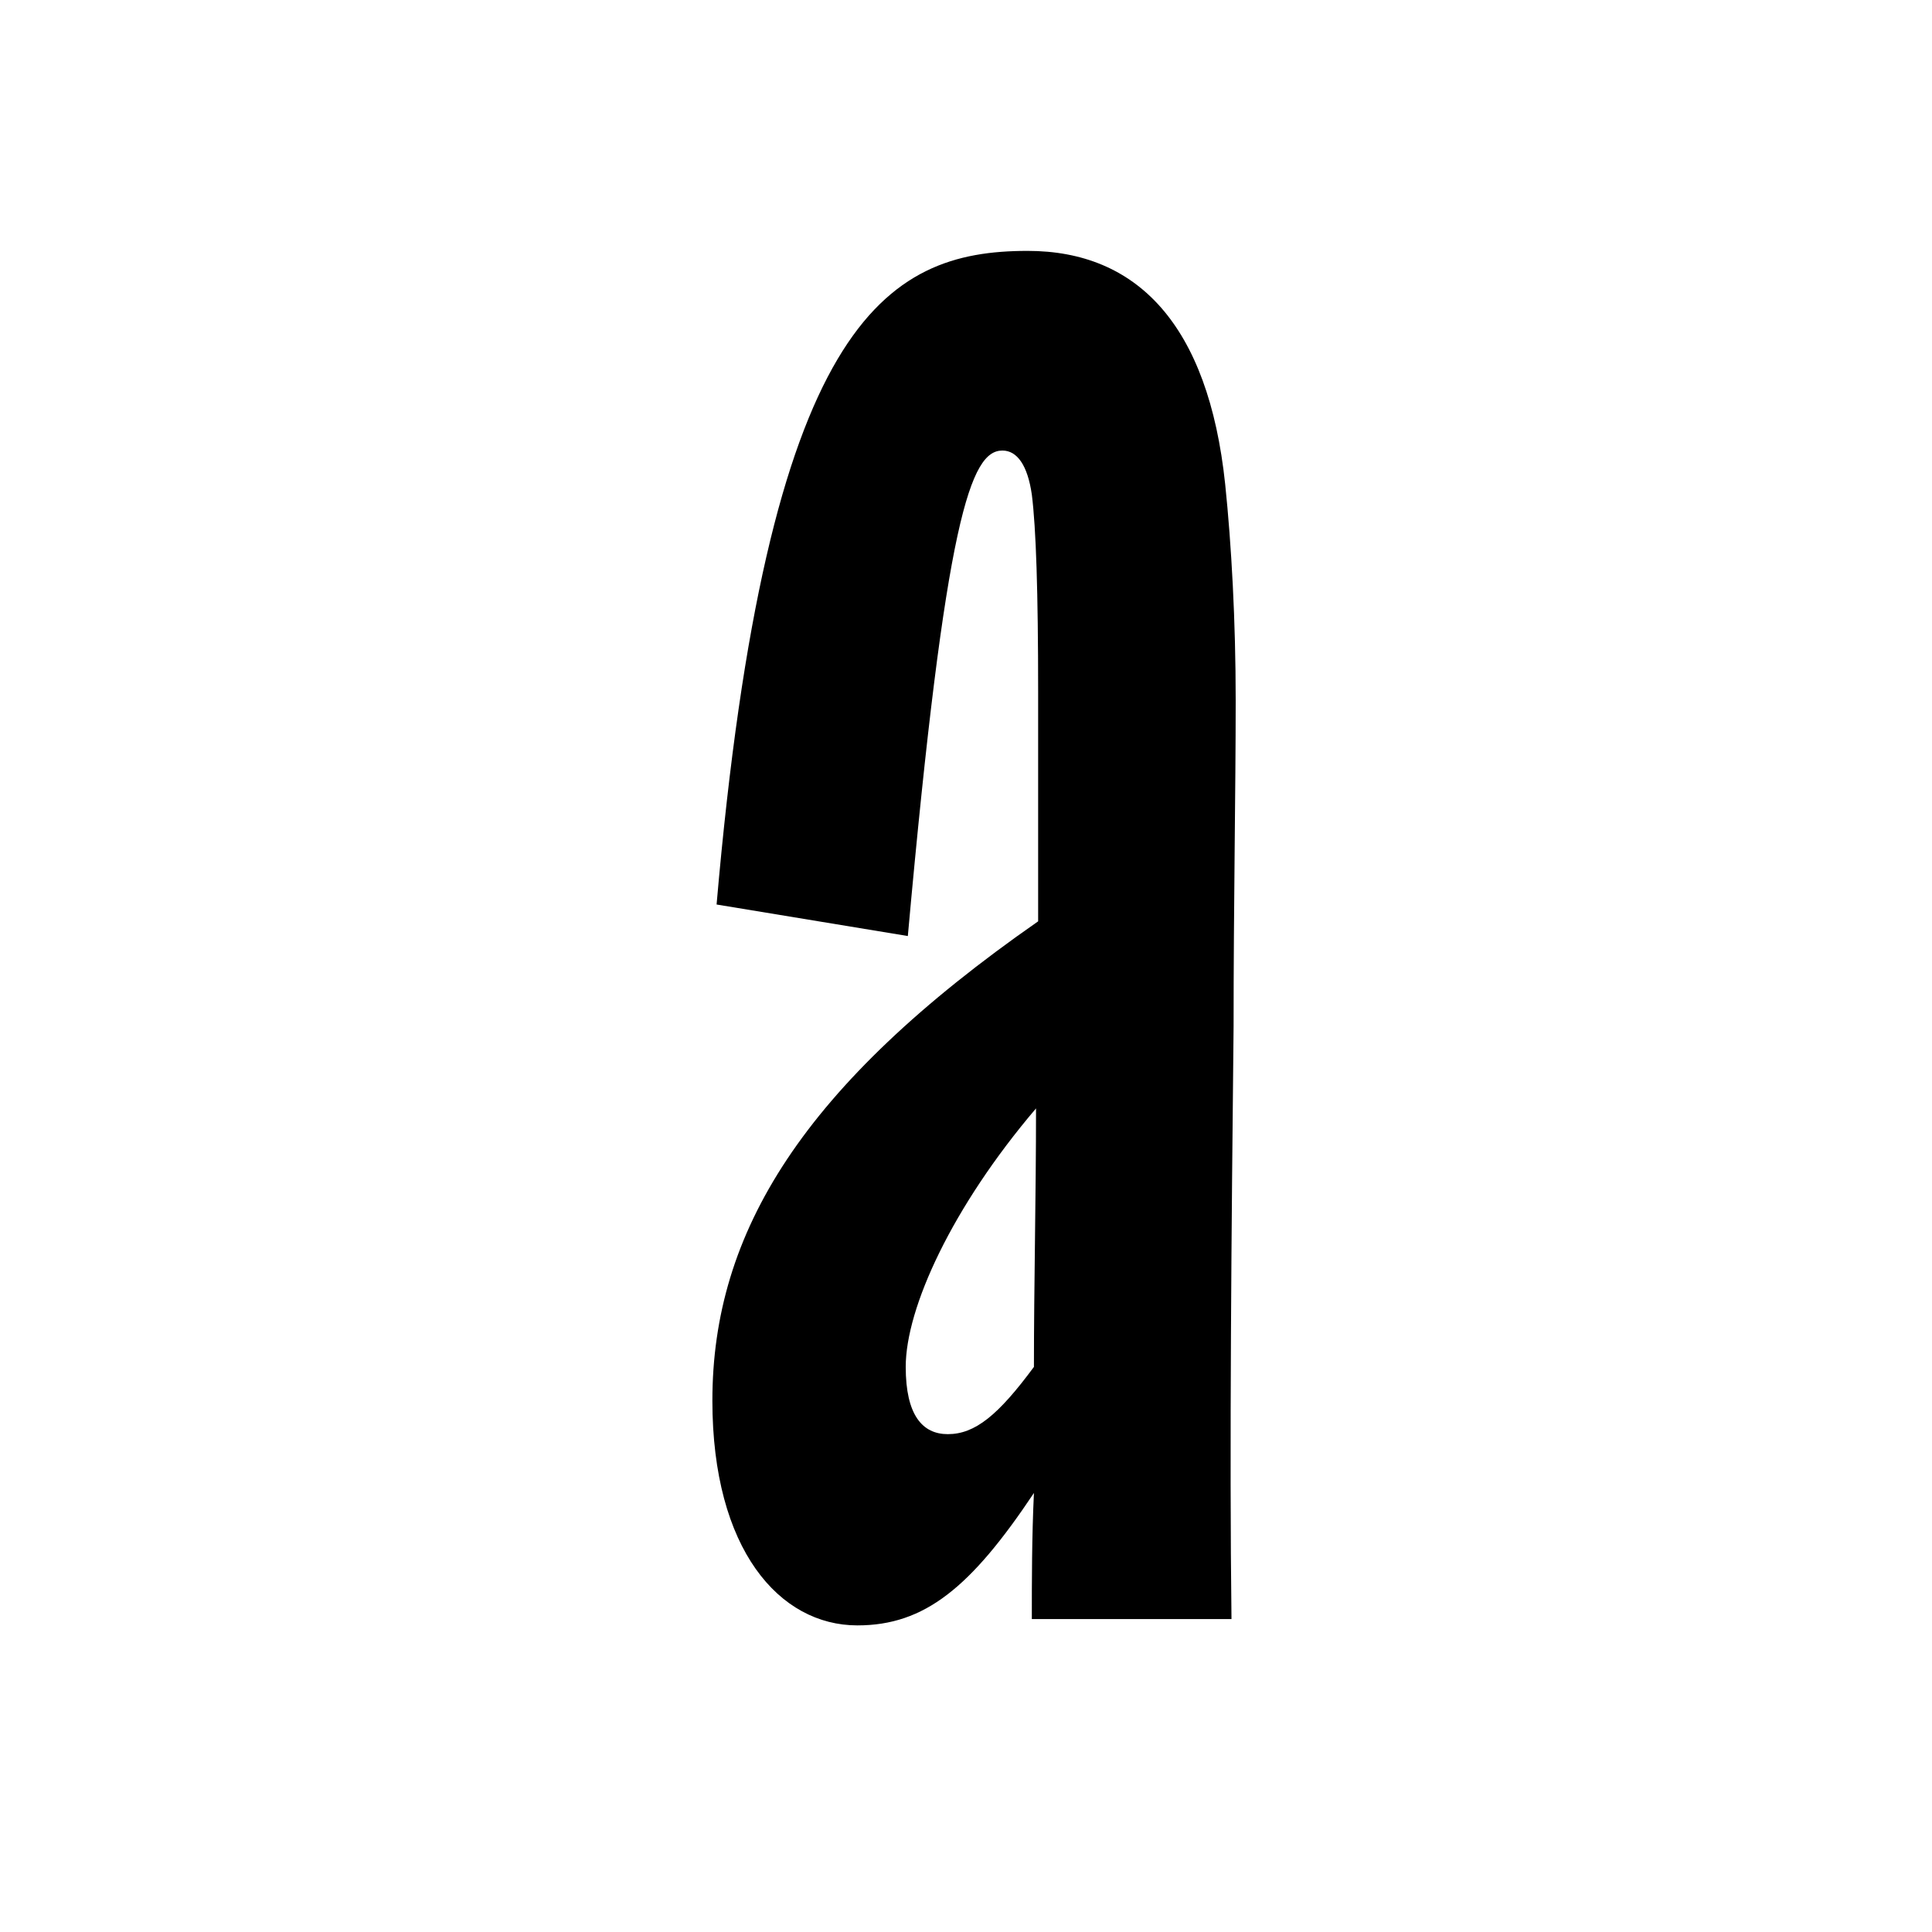
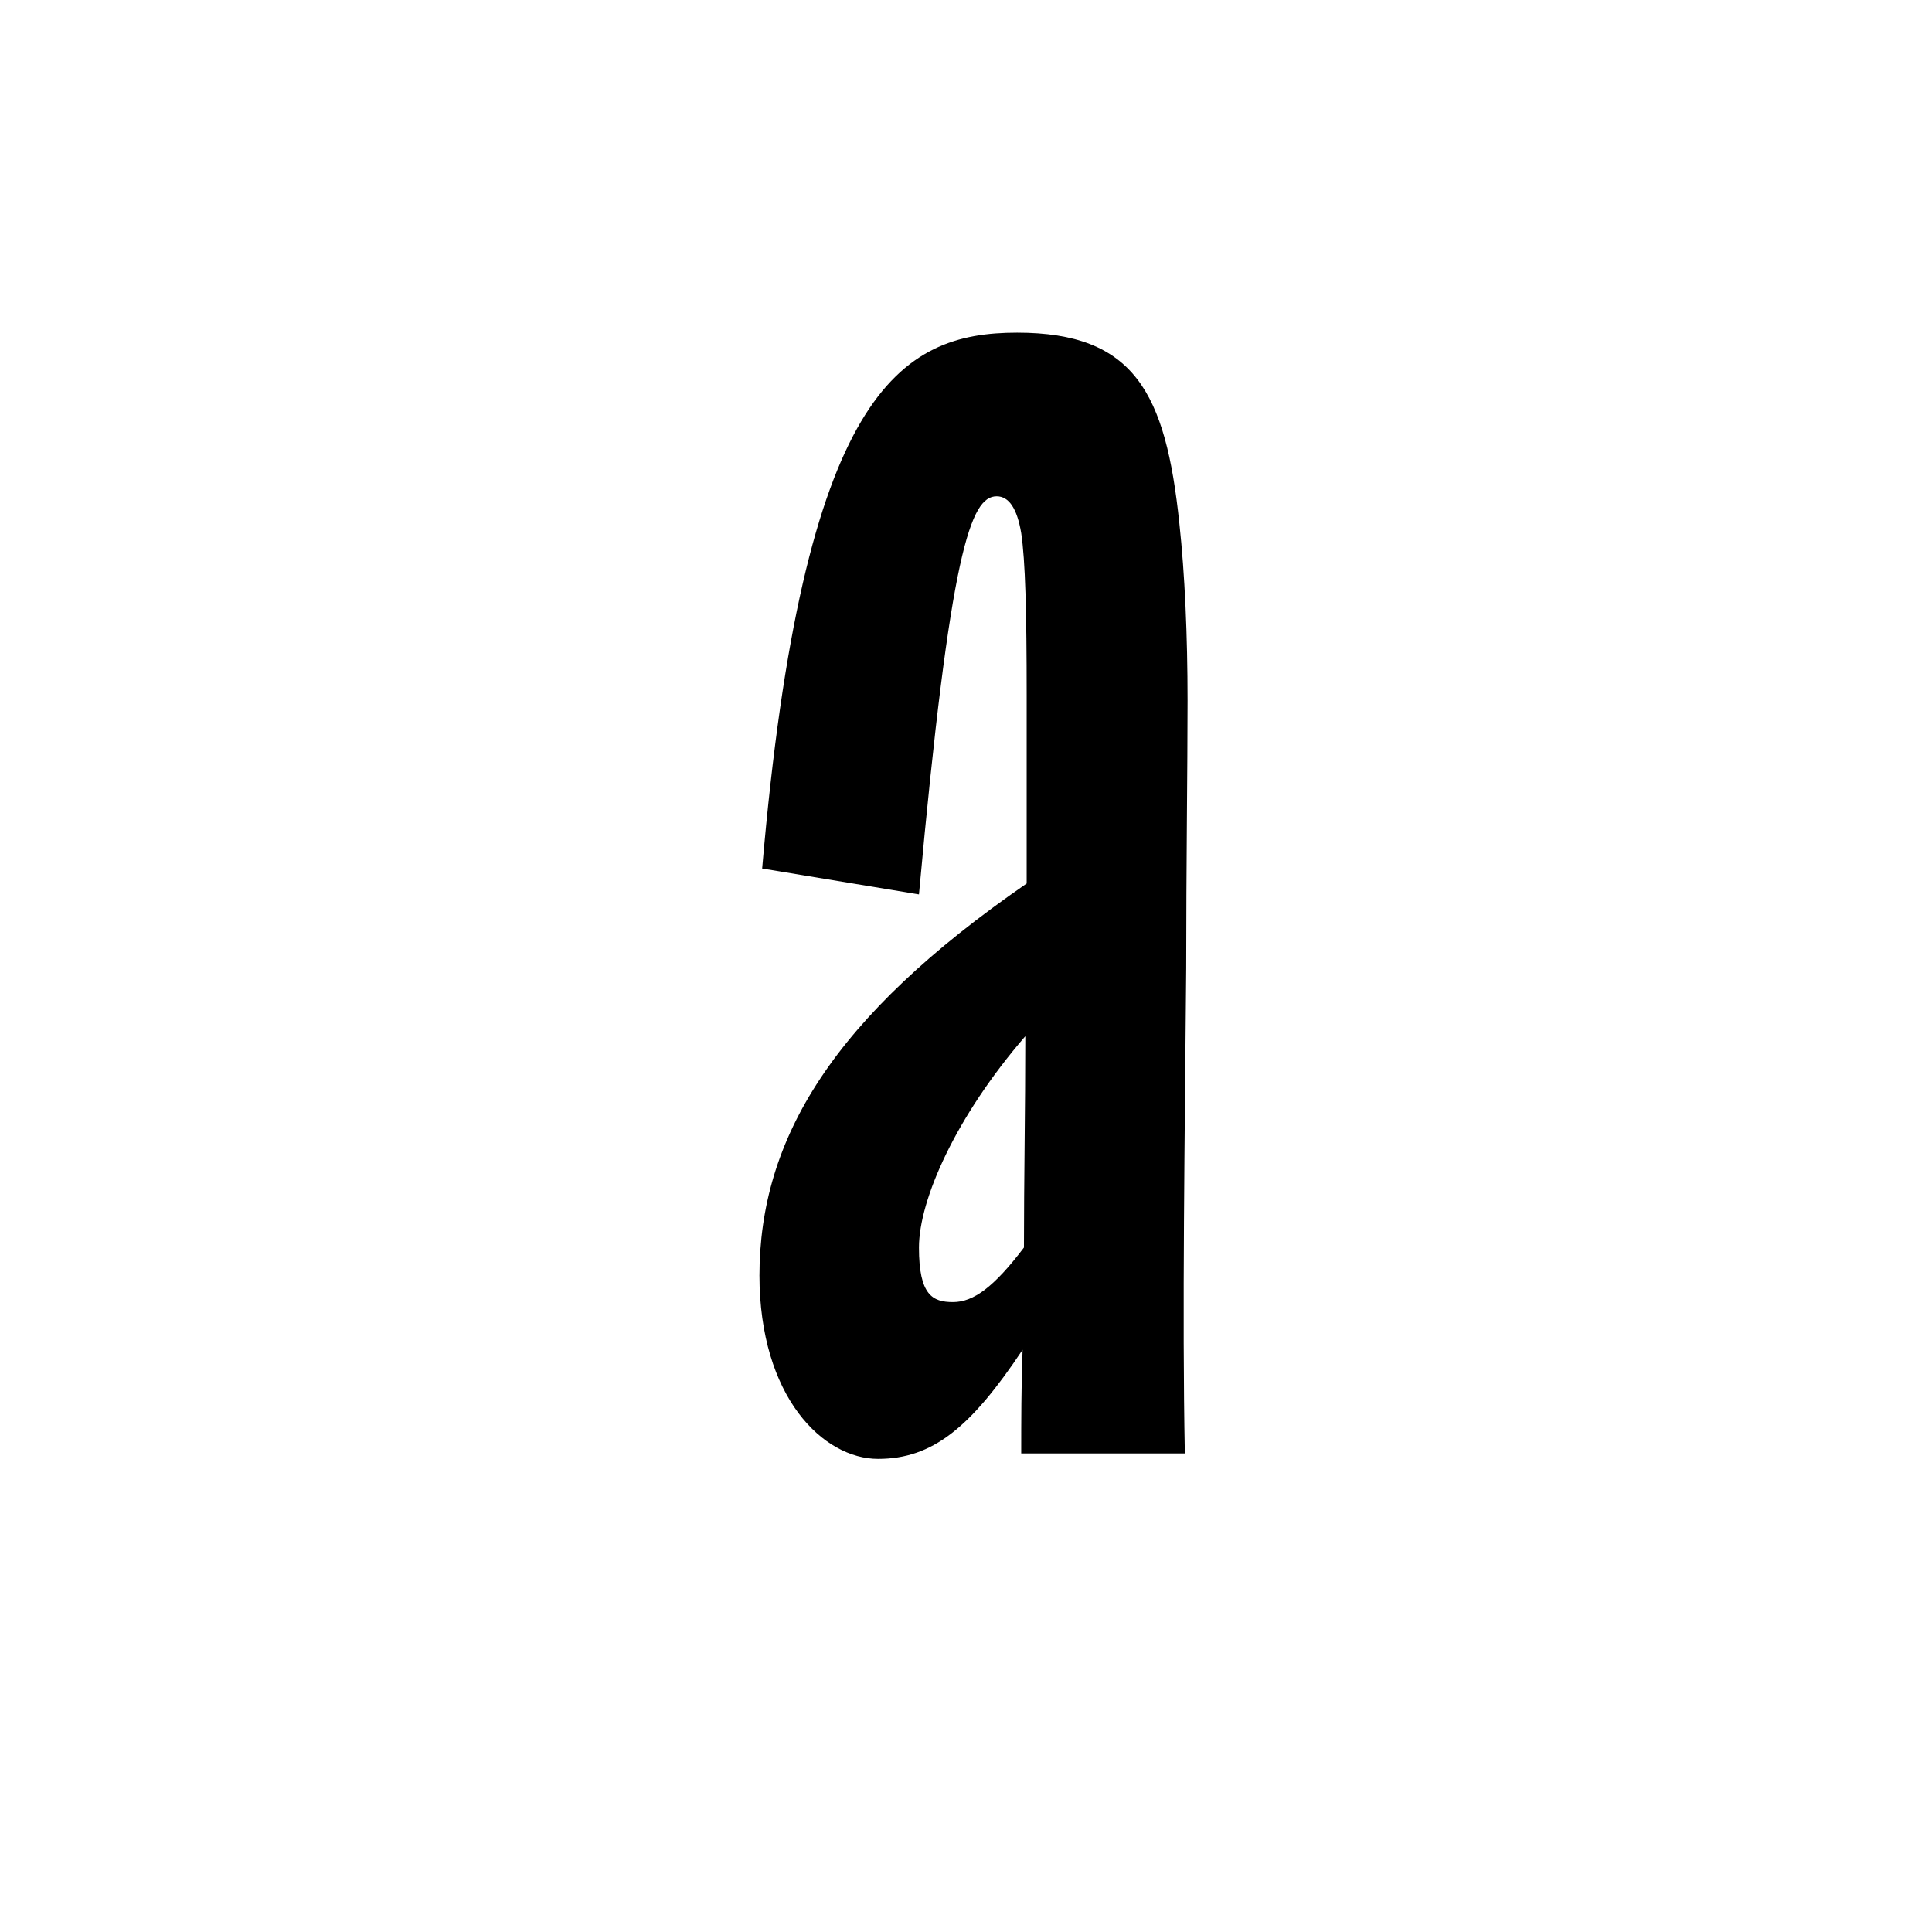
<svg xmlns="http://www.w3.org/2000/svg" id="Layer_1" version="1.1" viewBox="0 0 141.7 141.7">
-   <path d="M52.249,102.719c0-12.331,6.628-23.121,23.892-35.145v-16.802c0-7.399-.153-12.023-.462-14.49-.309-2.158-1.079-3.237-2.158-3.237-2.312,0-4.162,4.778-6.937,35.607l-14.027-2.312c3.699-42.698,12.332-47.939,22.813-47.939,8.016,0,13.257,5.395,14.489,17.11.463,4.47.771,10.019.771,15.877,0,6.628-.154,14.952-.154,23.892-.154,14.798-.309,31.137-.154,43.469h-14.644c0-2.774,0-6.012.154-9.249-4.625,6.937-8.016,9.712-12.948,9.712-5.704,0-10.636-5.55-10.636-16.494ZM75.987,81.293c-6.166,7.245-9.558,14.644-9.558,18.96,0,3.545,1.233,4.933,3.083,4.933,2.004,0,3.699-1.388,6.32-4.933,0-6.012.154-12.486.154-18.96Z" />
+   <path d="M55.7,93.6c0-10.1,5.4-19,19.6-28.8v-13.8c0-6.1-.1-9.9-.4-11.9-.3-1.8-.9-2.7-1.8-2.7-1.9,0-3.4,3.9-5.7,29.2l-11.5-1.9c3-35,10.1-39.3,18.7-39.3s10.9,4.4,11.9,14c.4,3.7.6,8.2.6,13s-.1,12.3-.1,19.6c-.1,12.1-.3,25.5-.1,35.6h-12c0-2.3,0-4.9.1-7.6-3.8,5.7-6.6,8-10.6,8s-8.7-4.5-8.7-13.5h0ZM75.2,76c-5.1,5.9-7.8,12-7.8,15.5s1,4,2.5,4,3-1.1,5.2-4c0-4.9.1-10.2.1-15.5h0Z" />
</svg>
